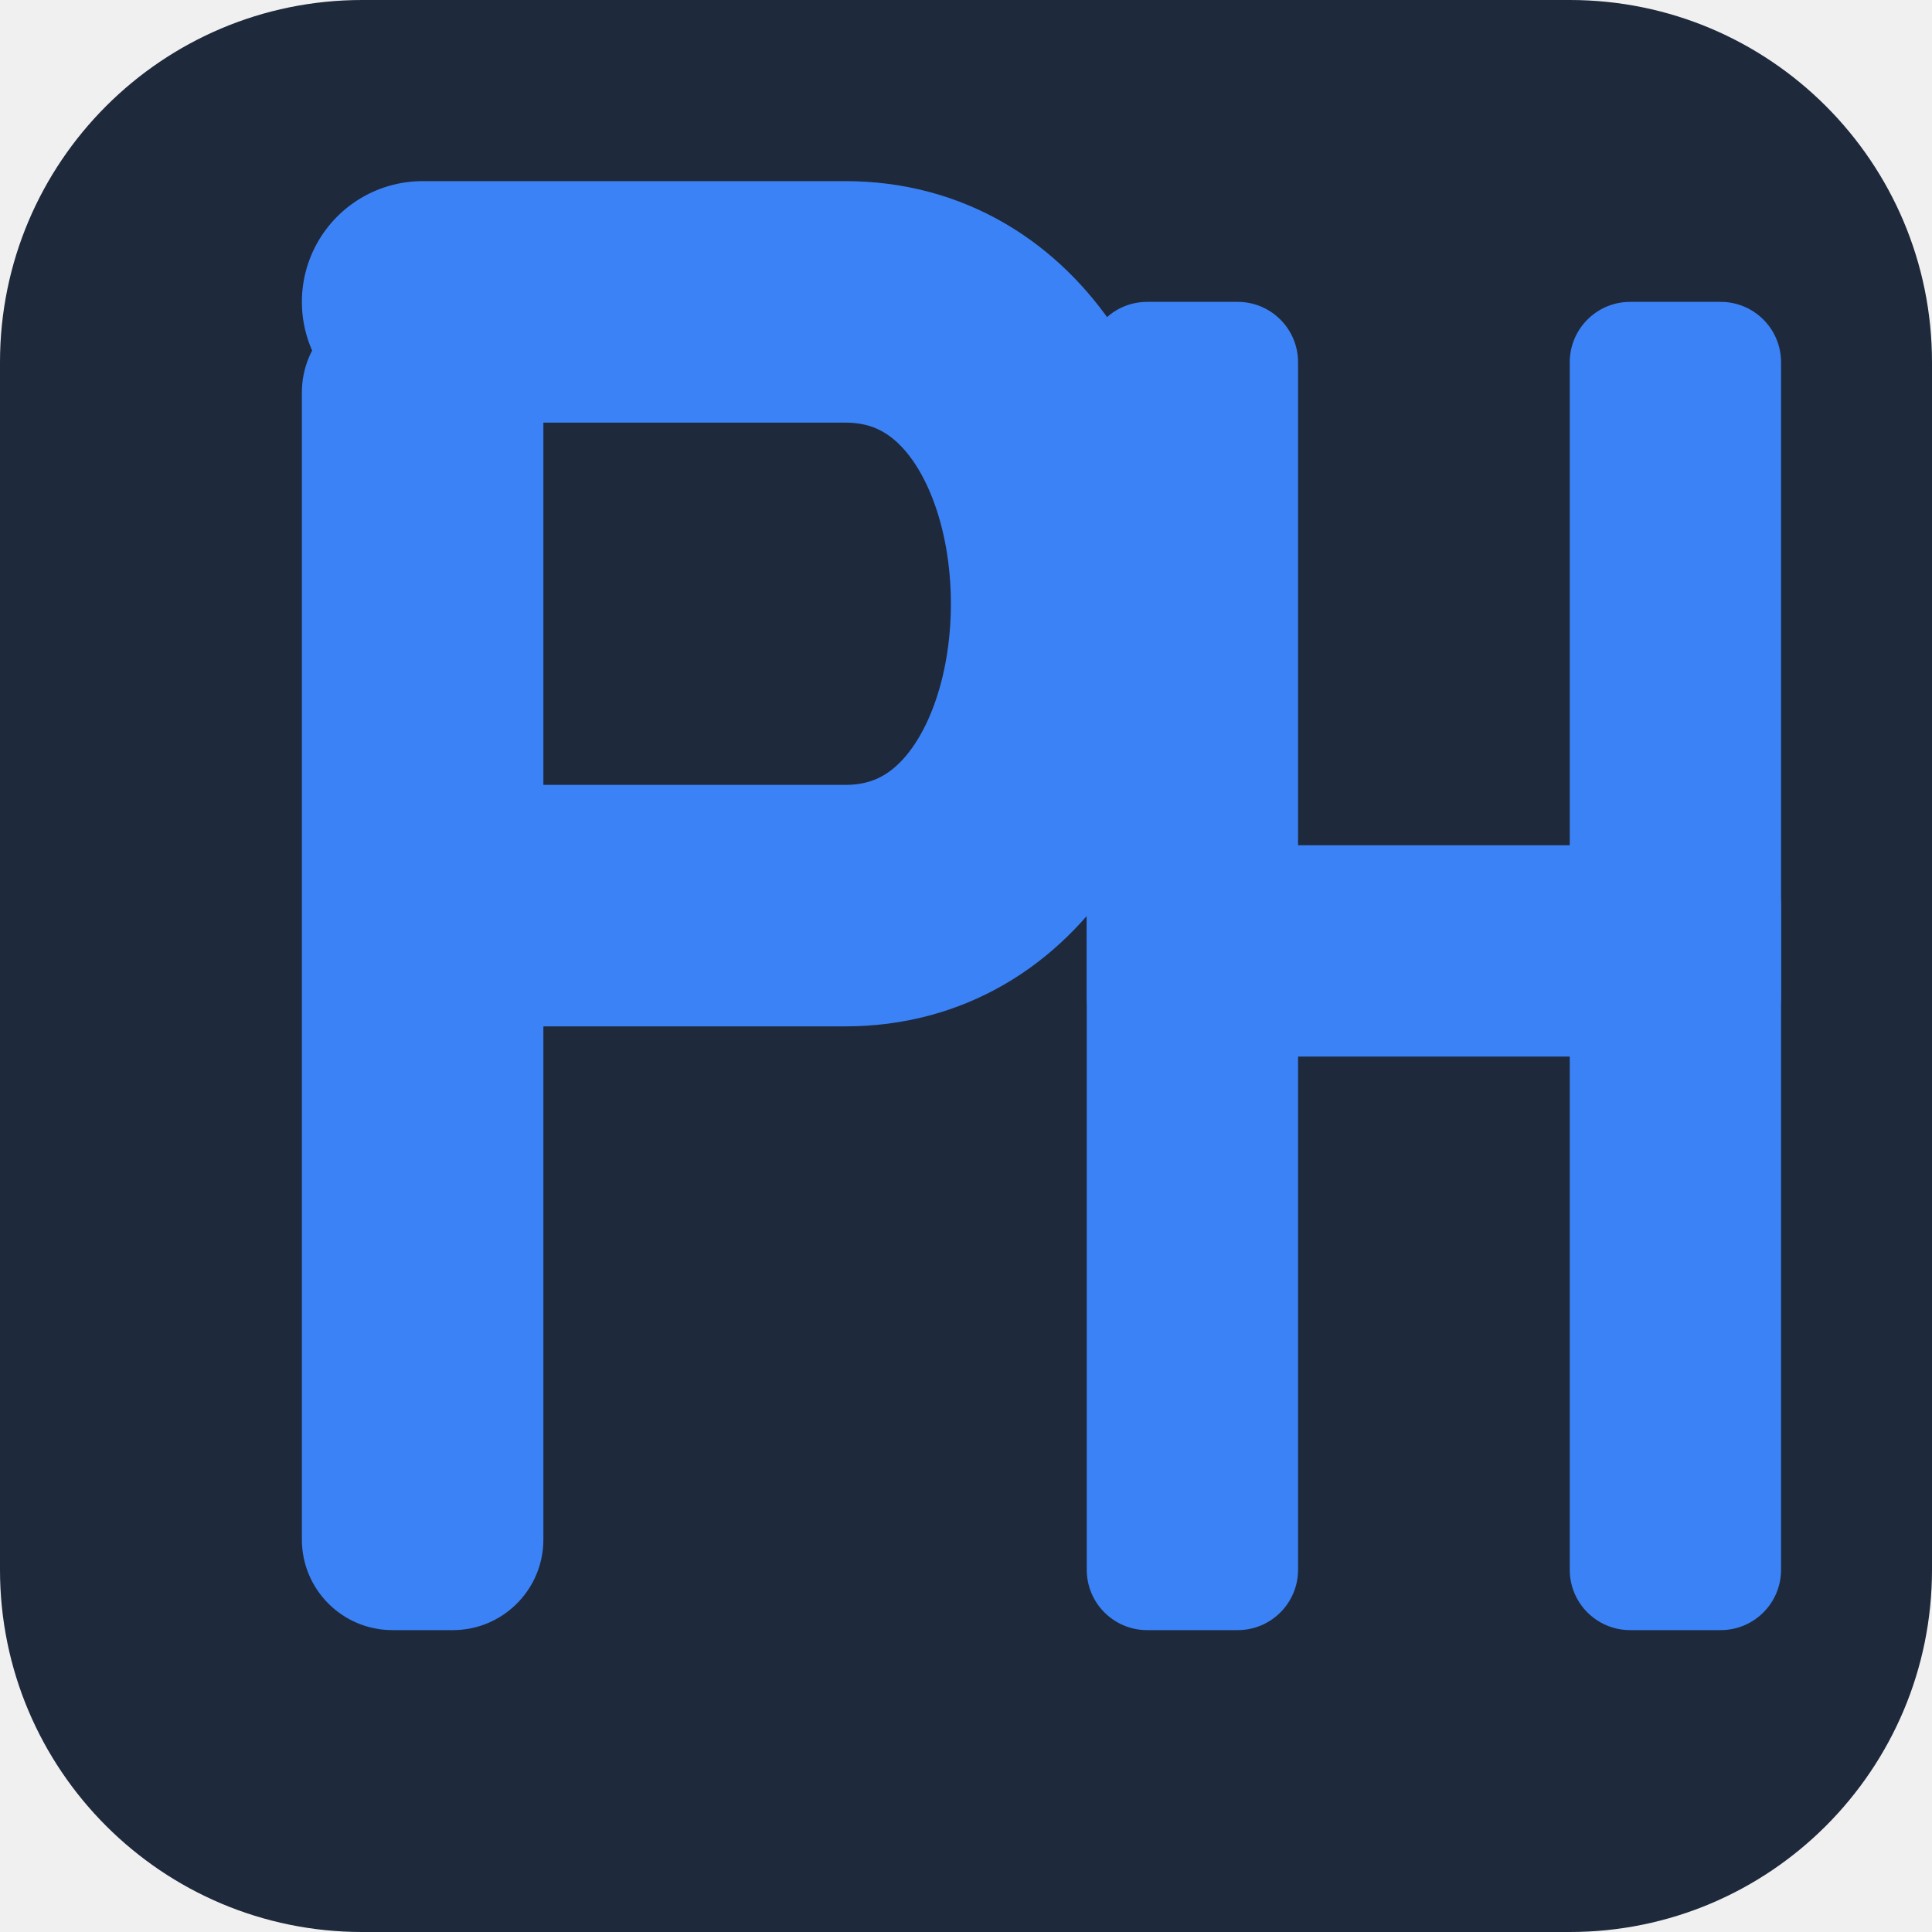
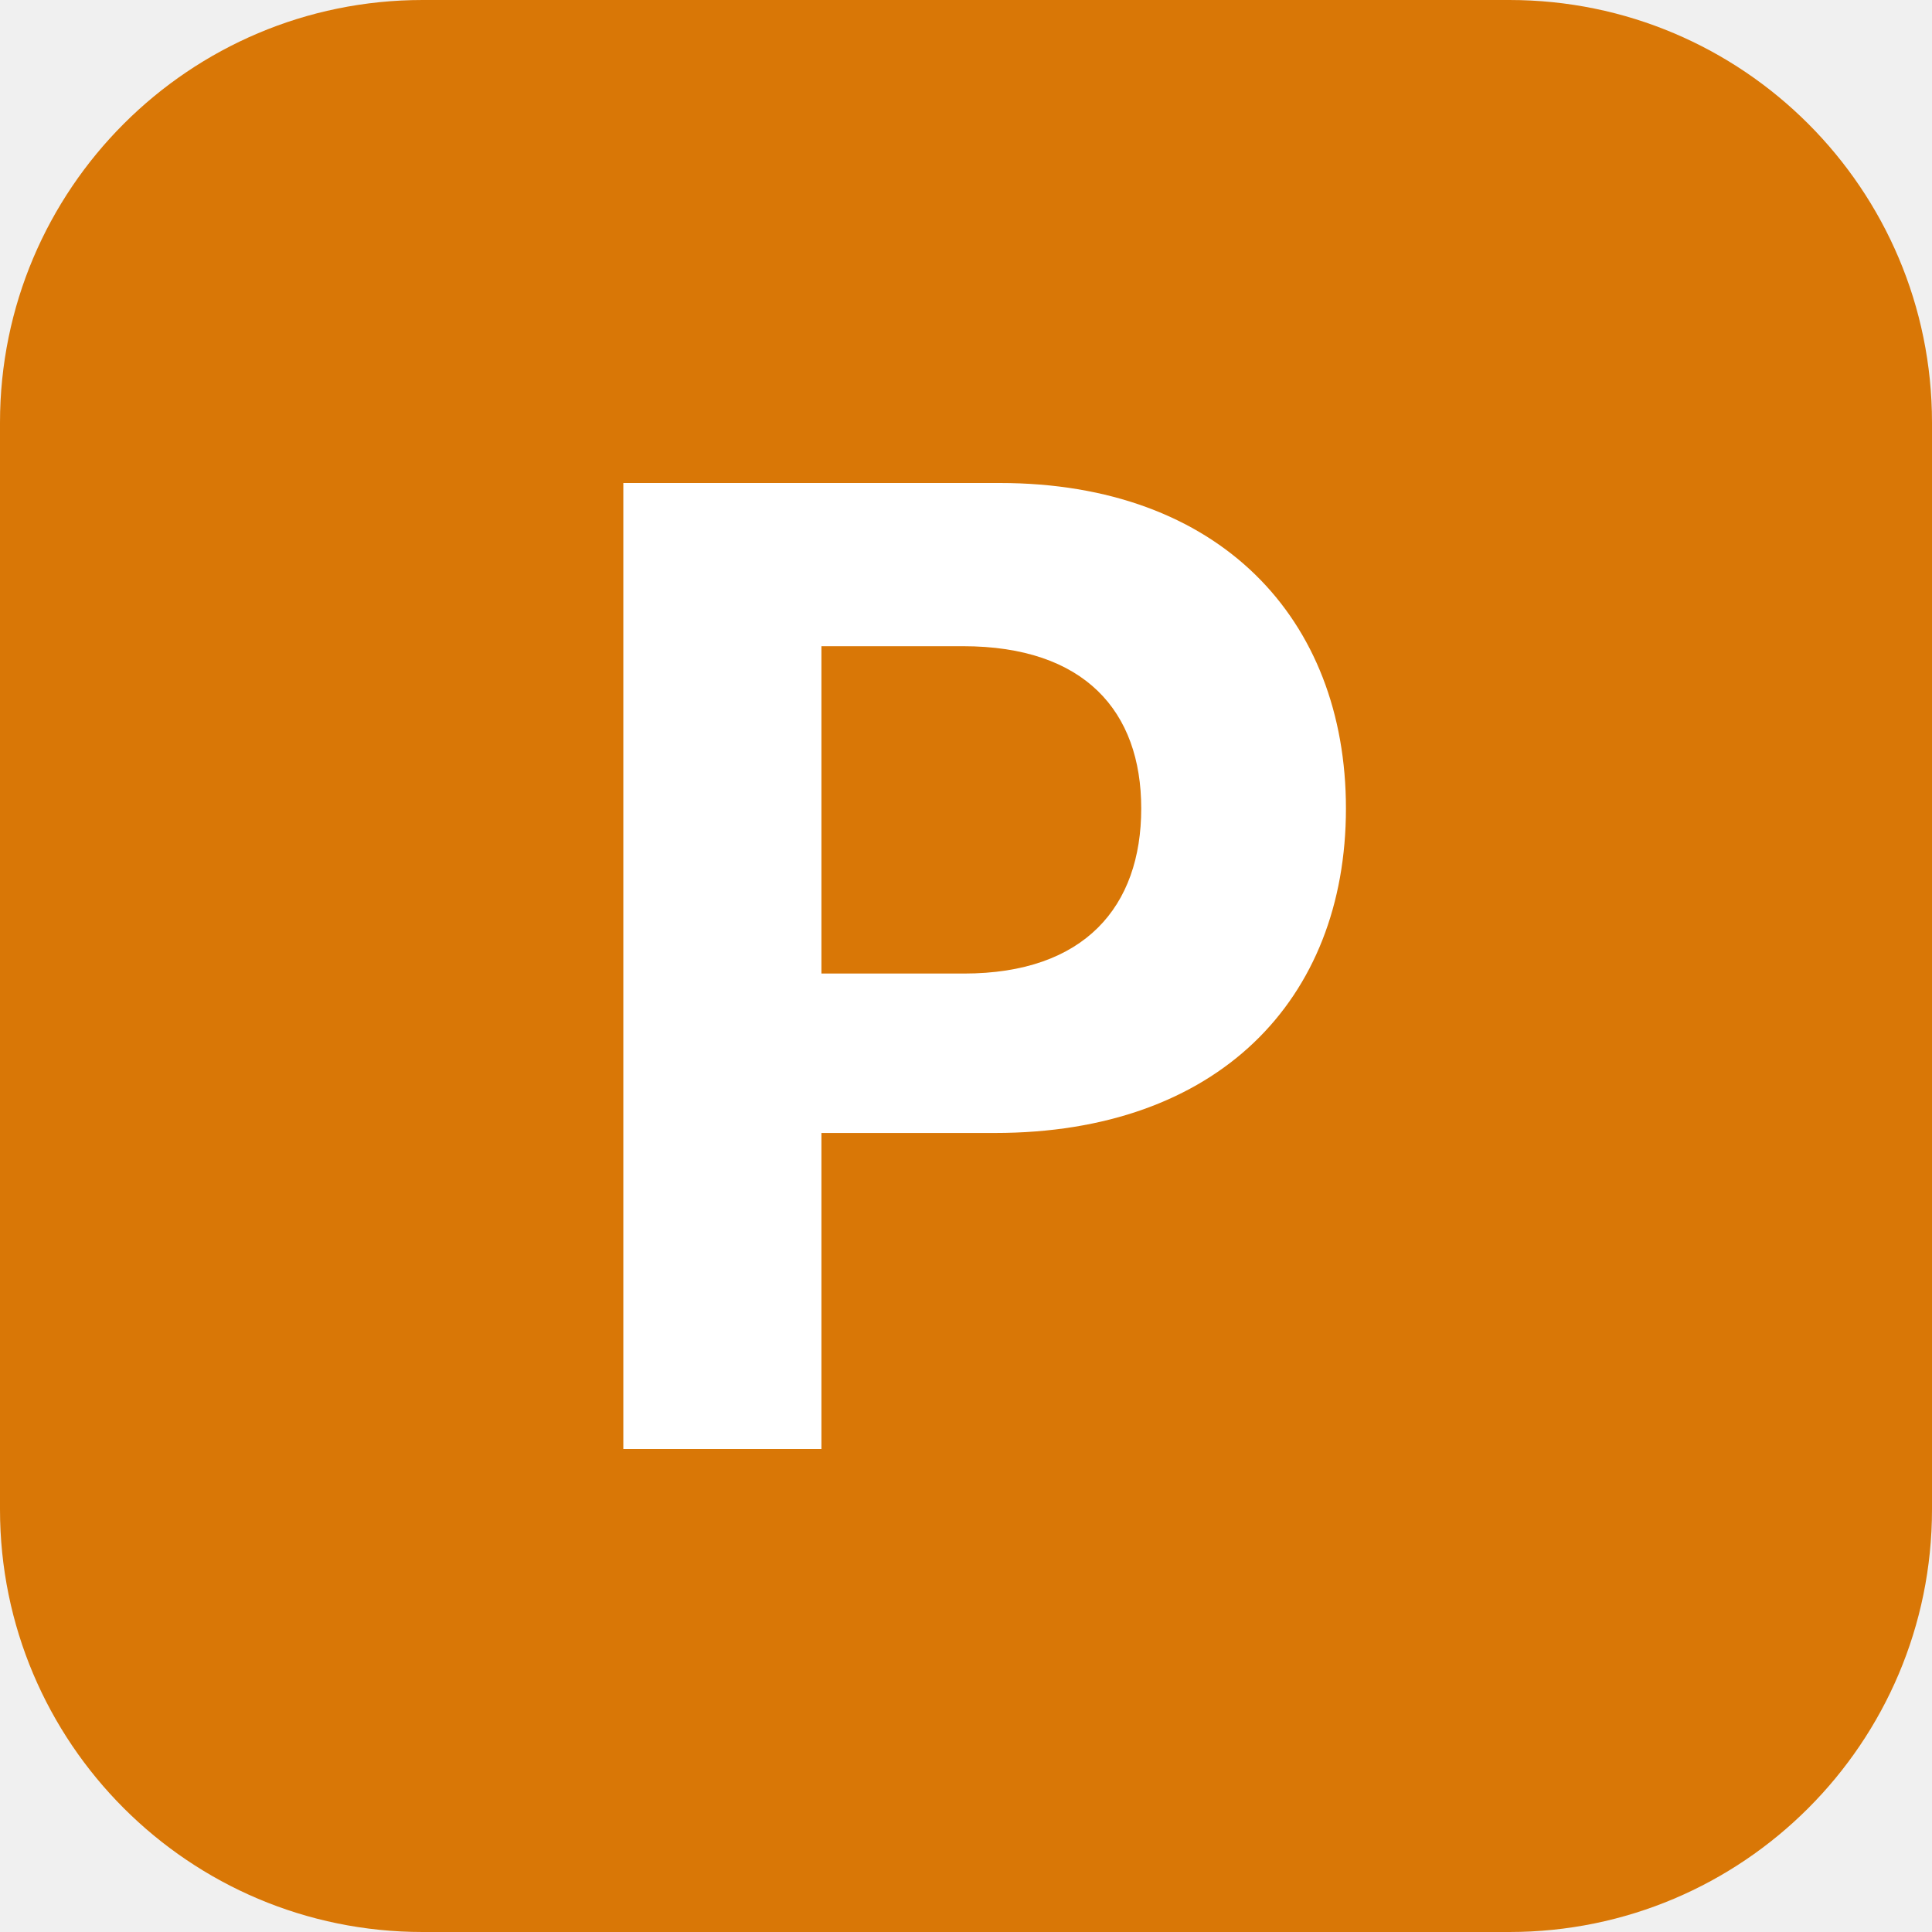
<svg xmlns="http://www.w3.org/2000/svg" viewBox="0 0 32 32" width="32" height="32">
-   <rect width="32" height="32" rx="6" fill="#1E293B" />
-   <rect x="5" y="5" width="4" height="22" rx="1.5" fill="#3B82F6" />
-   <path d="M7 5 H14 C19 5 19 15 14 15 H9" fill="none" stroke="#3B82F6" stroke-width="4" stroke-linecap="round" stroke-linejoin="round" />
-   <rect x="18" y="5" width="3.5" height="22" rx="1" fill="#3B82F6" />
-   <rect x="26" y="5" width="3.5" height="22" rx="1" fill="#3B82F6" />
-   <rect x="18" y="14" width="11.5" height="3.5" rx="1" fill="#3B82F6" />
+   <rect width="32" height="32" rx="7" fill="#d97706" />
+   <text x="16" y="24" text-anchor="middle" fill="white" font-family="Inter, -apple-system, BlinkMacSystemFont, 'Segoe UI', Helvetica, Arial, sans-serif" font-weight="700" font-size="22">P</text>
</svg>
